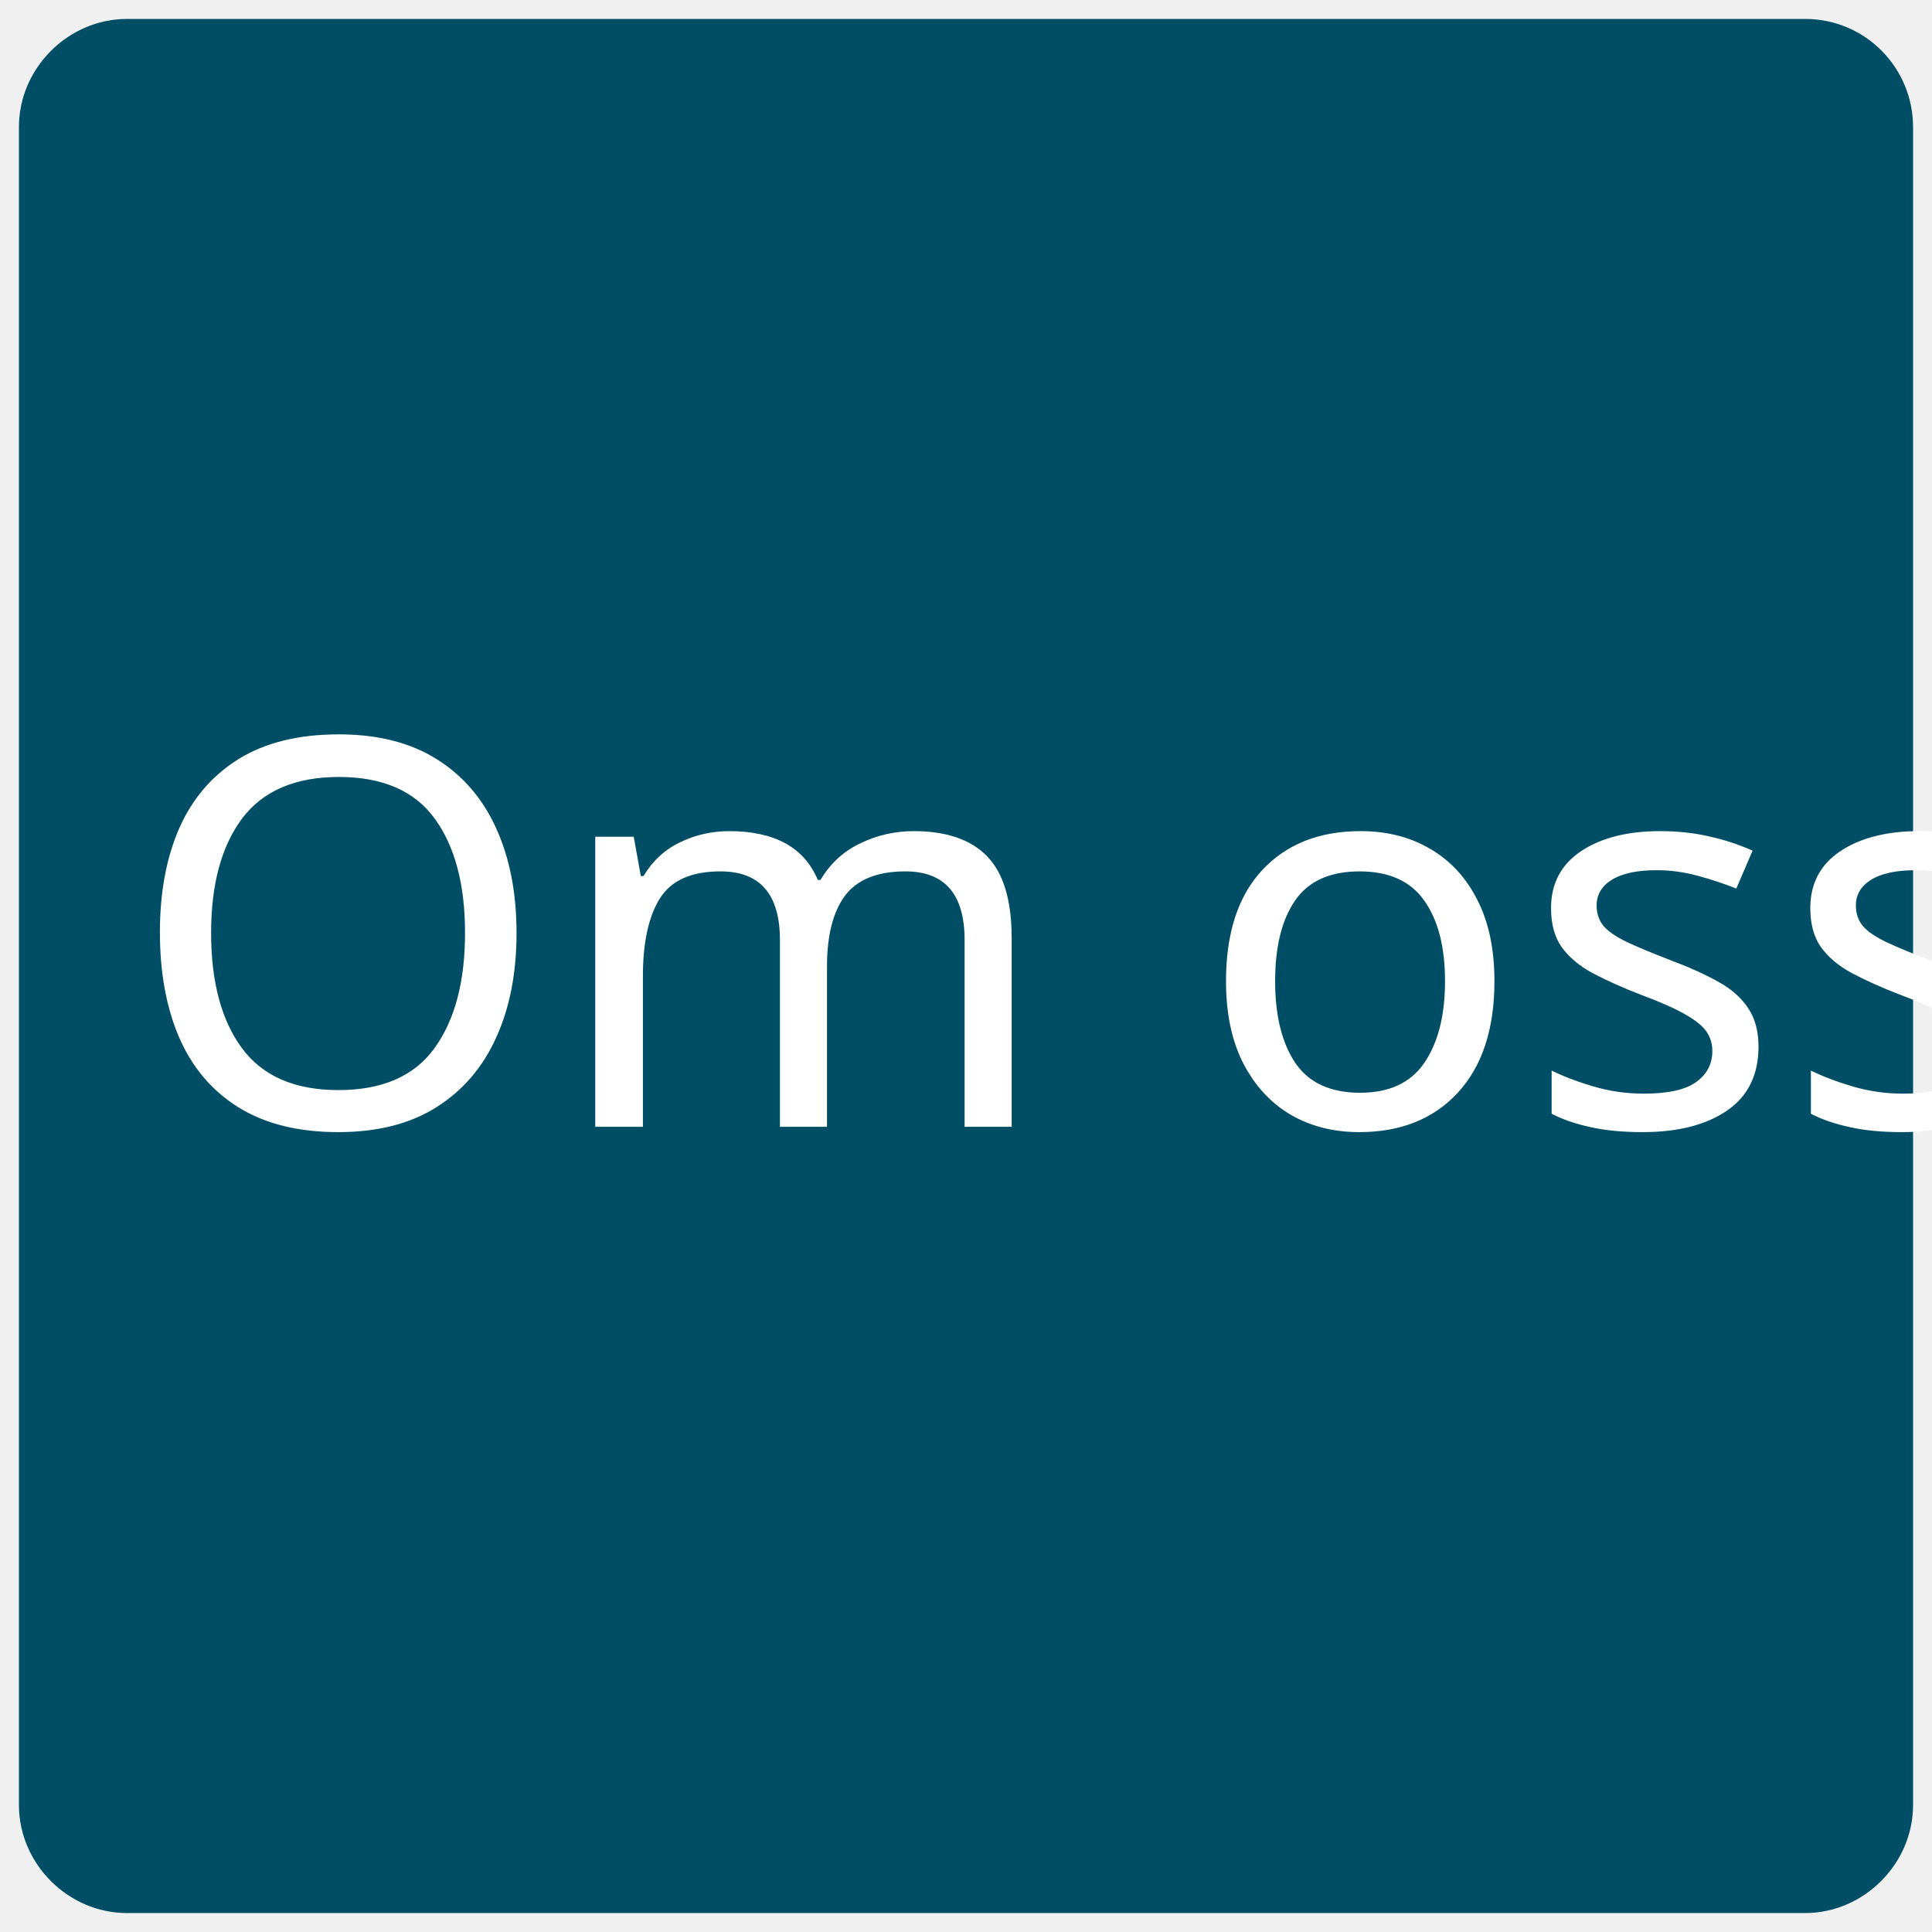
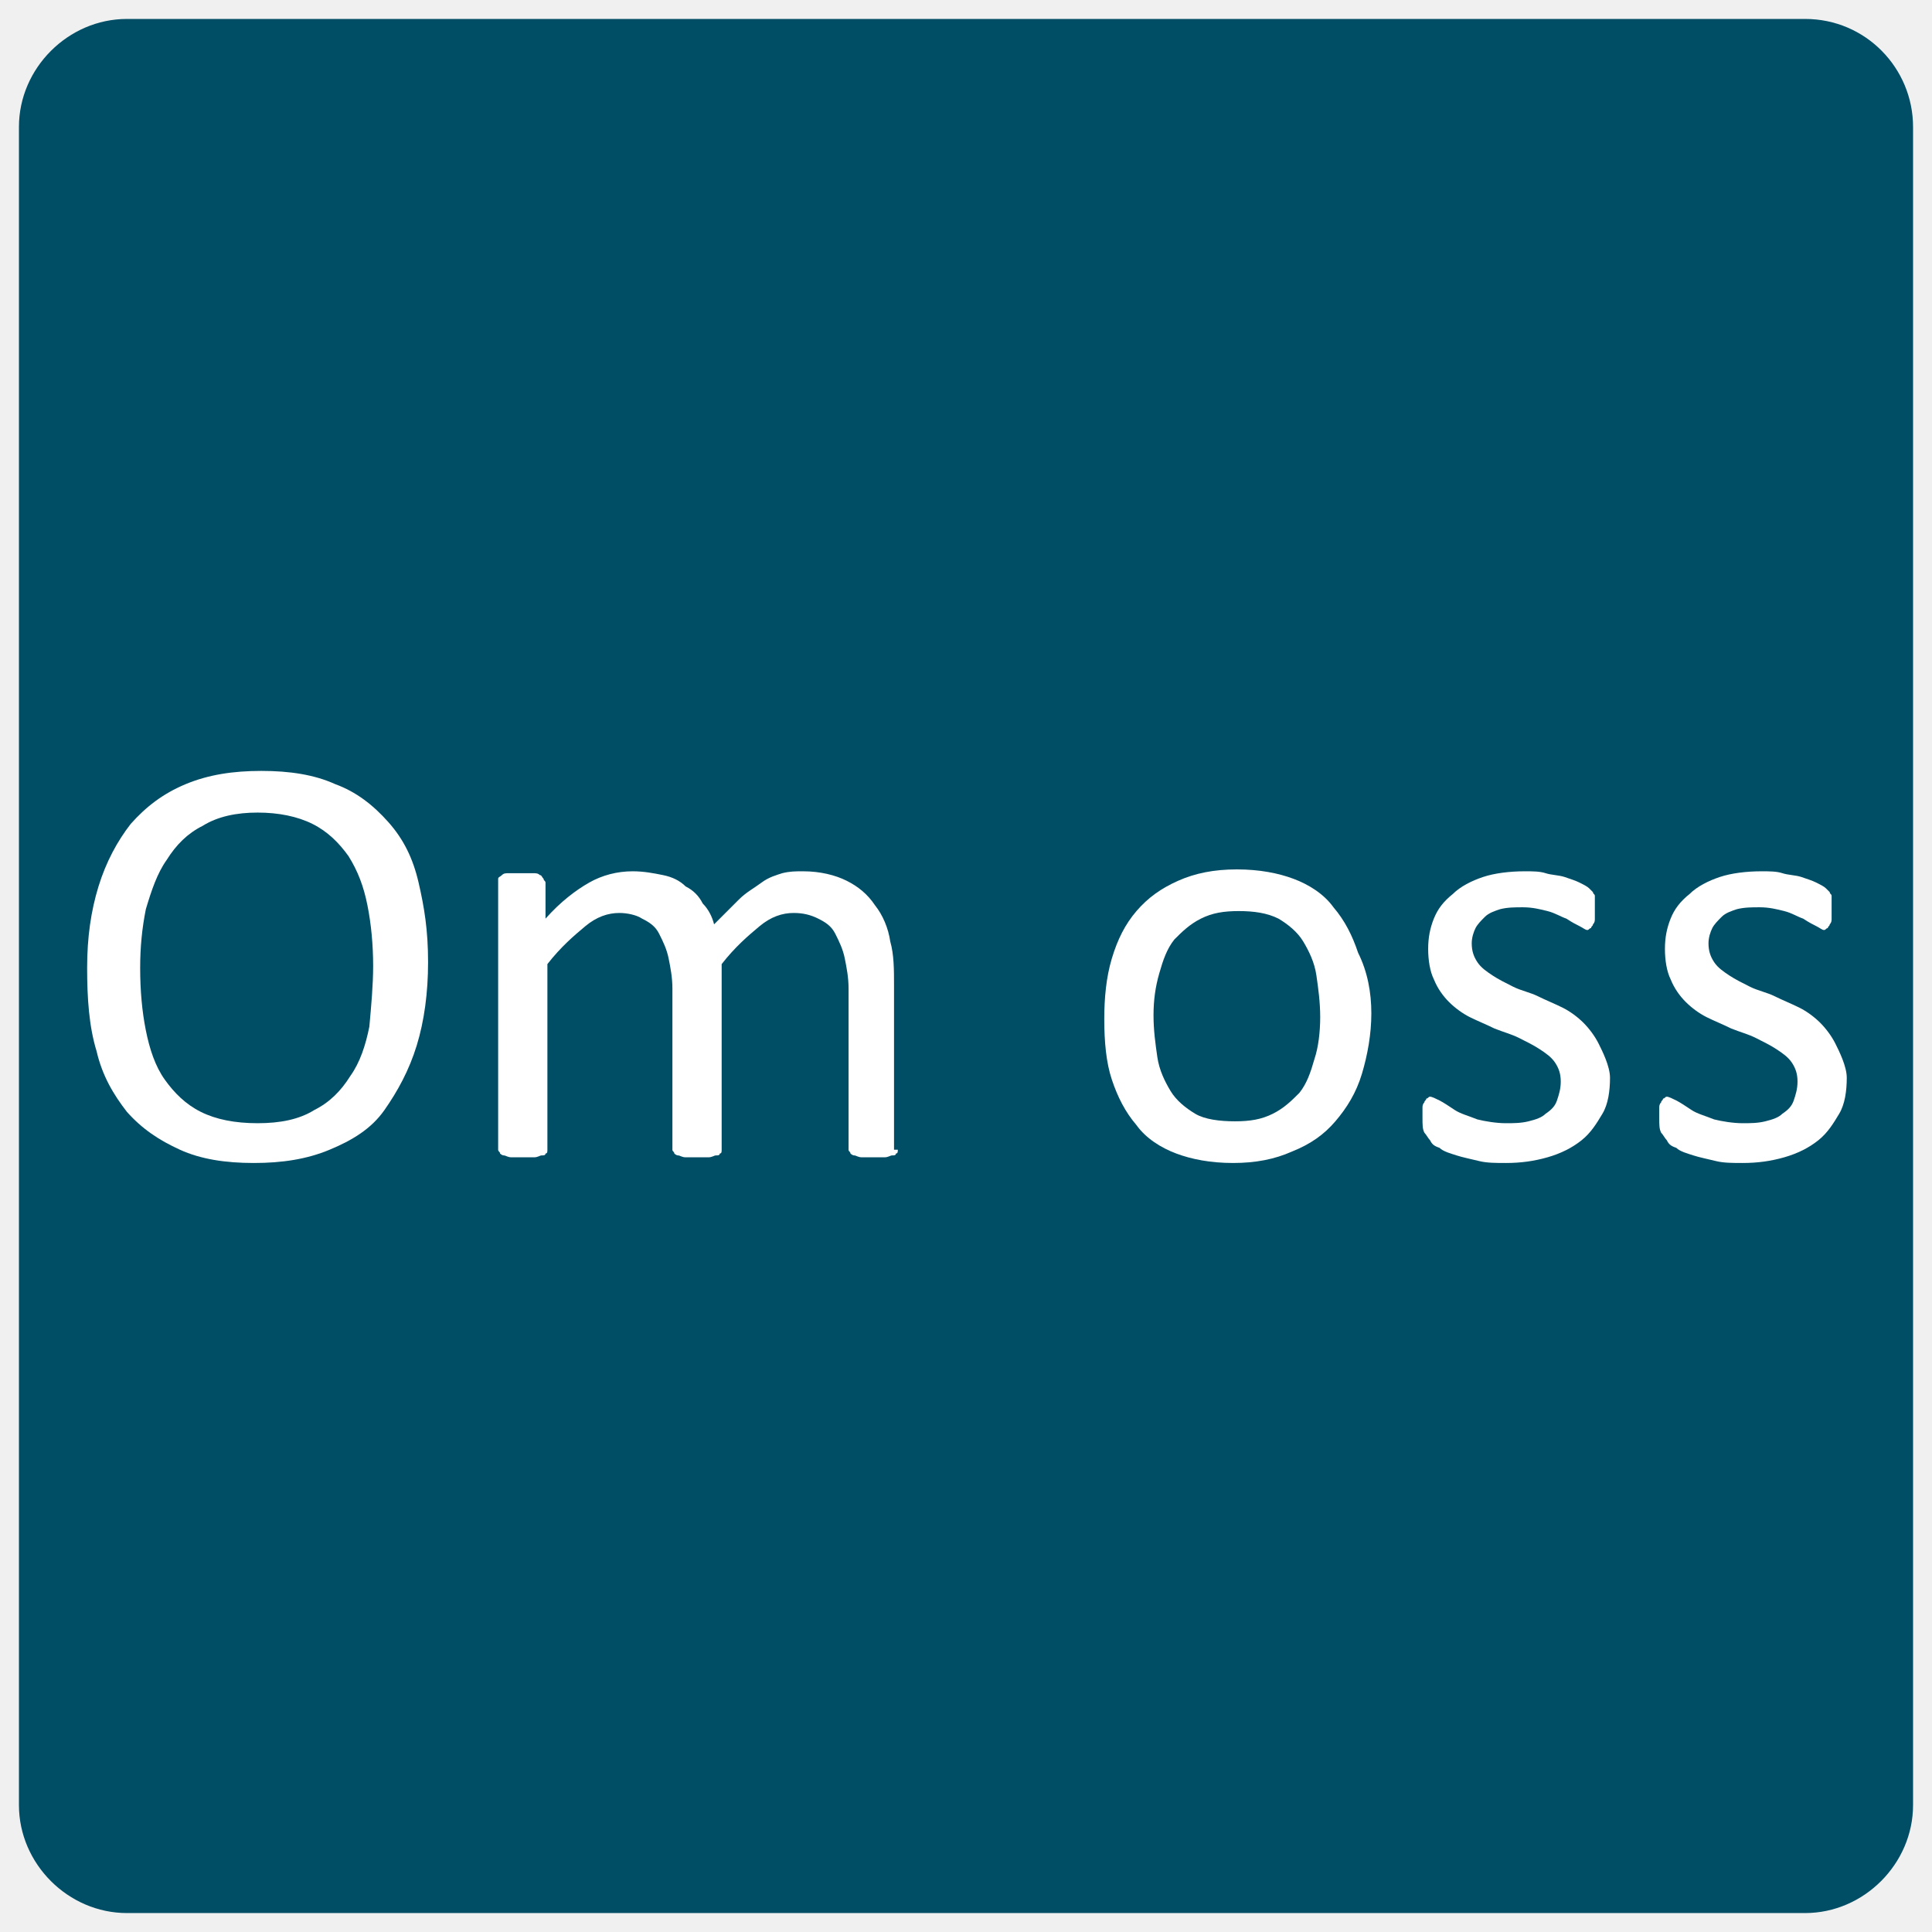
- <svg xmlns="http://www.w3.org/2000/svg" version="1.1" id="Layer_1" x="0px" y="0px" viewBox="0 0 102 102" enable-background="new 0 0 102 102" xml:space="preserve">
-   <path fill="#004E66" d="M95.3,101H6.7C3.6,101,1,98.4,1,95.3V6.7C1,3.6,3.6,1,6.7,1h88.6c3.2,0,5.7,2.6,5.7,5.7v88.6  C101,98.4,98.4,101,95.3,101z" />
-   <rect x="4" y="40.1" fill="none" width="91" height="29.5" />
-   <text transform="matrix(1 0 0 1 6.6921 59.4889)" fill="#FFFFFF" font-family="'Calibri'" font-size="28.571">Om oss</text>
+ <svg xmlns="http://www.w3.org/2000/svg" version="1.1" id="Layer_1" x="0px" y="0px" viewBox="0 65.4 102 102" enable-background="new 0 65.4 102 102" xml:space="preserve">
+   <path fill="#004E66" d="M95.3,166.4H6.7c-3.1,0-5.7-2.6-5.7-5.7V72.1c0-3.1,2.6-5.7,5.7-5.7h88.6c3.2,0,5.7,2.6,5.7,5.7v88.6  C101,163.8,98.4,166.4,95.3,166.4z" />
+   <rect x="4" y="101.7" fill="none" width="91" height="29.5" />
+   <g>
+     <path fill="#FFFFFF" d="M22.6,116.2c0,1.6-0.2,3.1-0.6,4.4c-0.4,1.3-1,2.4-1.7,3.4s-1.7,1.6-2.9,2.1s-2.5,0.7-4,0.7   c-1.5,0-2.8-0.2-3.9-0.7s-2-1.1-2.8-2c-0.7-0.9-1.3-1.9-1.6-3.2c-0.4-1.3-0.5-2.8-0.5-4.4c0-1.6,0.2-3,0.6-4.3   c0.4-1.3,1-2.4,1.7-3.3c0.8-0.9,1.7-1.6,2.9-2.1c1.2-0.5,2.5-0.7,4-0.7c1.5,0,2.8,0.2,3.9,0.7c1.1,0.4,2,1.1,2.8,2s1.3,1.9,1.6,3.2   S22.6,114.5,22.6,116.2z M19.7,116.4c0-1.1-0.1-2.2-0.3-3.2c-0.2-1-0.5-1.8-1-2.6c-0.5-0.7-1.1-1.3-1.9-1.7s-1.8-0.6-2.9-0.6   s-2.1,0.2-2.9,0.7c-0.8,0.4-1.4,1-1.9,1.8c-0.5,0.7-0.8,1.6-1.1,2.6c-0.2,1-0.3,2-0.3,3.1c0,1.2,0.1,2.3,0.3,3.3s0.5,1.9,1,2.6   c0.5,0.7,1.1,1.3,1.9,1.7c0.8,0.4,1.8,0.6,3,0.6c1.2,0,2.2-0.2,3-0.7c0.8-0.4,1.4-1,1.9-1.8c0.5-0.7,0.8-1.6,1-2.6   C19.6,118.5,19.7,117.4,19.7,116.4z" />
+     <path fill="#FFFFFF" d="M47.4,126.1c0,0.1,0,0.2-0.1,0.2c0,0.1-0.1,0.1-0.2,0.1s-0.2,0.1-0.4,0.1c-0.2,0-0.4,0-0.6,0   c-0.3,0-0.5,0-0.6,0c-0.2,0-0.3-0.1-0.4-0.1c-0.1,0-0.2-0.1-0.2-0.1c0-0.1-0.1-0.1-0.1-0.2v-8.5c0-0.6-0.1-1.1-0.2-1.6   c-0.1-0.5-0.3-0.9-0.5-1.3c-0.2-0.4-0.5-0.6-0.9-0.8c-0.4-0.2-0.8-0.3-1.3-0.3c-0.6,0-1.2,0.2-1.8,0.7c-0.6,0.5-1.3,1.1-2,2v9.8   c0,0.1,0,0.2-0.1,0.2c0,0.1-0.1,0.1-0.2,0.1c-0.1,0-0.2,0.1-0.4,0.1c-0.2,0-0.4,0-0.6,0c-0.2,0-0.4,0-0.6,0c-0.2,0-0.3-0.1-0.4-0.1   c-0.1,0-0.2-0.1-0.2-0.1c0-0.1-0.1-0.1-0.1-0.2v-8.5c0-0.6-0.1-1.1-0.2-1.6c-0.1-0.5-0.3-0.9-0.5-1.3c-0.2-0.4-0.5-0.6-0.9-0.8   c-0.3-0.2-0.8-0.3-1.2-0.3c-0.6,0-1.2,0.2-1.8,0.7c-0.6,0.5-1.3,1.1-2,2v9.8c0,0.1,0,0.2-0.1,0.2c0,0.1-0.1,0.1-0.2,0.1   s-0.2,0.1-0.4,0.1c-0.2,0-0.4,0-0.6,0c-0.3,0-0.5,0-0.6,0c-0.2,0-0.3-0.1-0.4-0.1c-0.1,0-0.2-0.1-0.2-0.1c0-0.1-0.1-0.1-0.1-0.2   v-14.1c0-0.1,0-0.2,0-0.2c0-0.1,0.1-0.1,0.2-0.2s0.2-0.1,0.4-0.1c0.1,0,0.3,0,0.6,0c0.2,0,0.4,0,0.6,0c0.2,0,0.3,0,0.4,0.1   c0.1,0,0.1,0.1,0.2,0.2c0,0.1,0.1,0.1,0.1,0.2v1.9c0.8-0.9,1.6-1.5,2.3-1.9c0.7-0.4,1.5-0.6,2.3-0.6c0.6,0,1.1,0.1,1.6,0.2   c0.5,0.1,0.9,0.3,1.2,0.6c0.4,0.2,0.7,0.5,0.9,0.9c0.3,0.3,0.5,0.7,0.6,1.1c0.5-0.5,0.9-0.9,1.3-1.3c0.4-0.4,0.8-0.6,1.2-0.9   s0.8-0.4,1.1-0.5c0.4-0.1,0.7-0.1,1.1-0.1c0.9,0,1.7,0.2,2.3,0.5c0.6,0.3,1.1,0.7,1.5,1.3c0.4,0.5,0.7,1.2,0.8,1.9   c0.2,0.7,0.2,1.5,0.2,2.3V126.1z" />
+     <path fill="#FFFFFF" d="M72.4,118.9c0,1.1-0.2,2.2-0.5,3.2c-0.3,1-0.8,1.8-1.4,2.5c-0.6,0.7-1.3,1.2-2.3,1.6   c-0.9,0.4-1.9,0.6-3.1,0.6c-1.2,0-2.2-0.2-3-0.5s-1.6-0.8-2.1-1.5c-0.6-0.7-1-1.5-1.3-2.4s-0.4-2-0.4-3.2c0-1.1,0.1-2.2,0.4-3.2   c0.3-1,0.7-1.8,1.3-2.5c0.6-0.7,1.3-1.2,2.2-1.6c0.9-0.4,1.9-0.6,3.1-0.6c1.2,0,2.2,0.2,3,0.5s1.6,0.8,2.1,1.5   c0.6,0.7,1,1.5,1.3,2.4C72.2,116.7,72.4,117.8,72.4,118.9z M69.7,119.1c0-0.8-0.1-1.5-0.2-2.2c-0.1-0.7-0.4-1.3-0.7-1.8   c-0.3-0.5-0.8-0.9-1.3-1.2c-0.6-0.3-1.3-0.4-2.1-0.4c-0.8,0-1.4,0.1-2,0.4c-0.6,0.3-1,0.7-1.4,1.1c-0.4,0.5-0.6,1.1-0.8,1.8   c-0.2,0.7-0.3,1.4-0.3,2.2c0,0.8,0.1,1.5,0.2,2.2c0.1,0.7,0.4,1.3,0.7,1.8c0.3,0.5,0.8,0.9,1.3,1.2s1.3,0.4,2.1,0.4   c0.8,0,1.4-0.1,2-0.4c0.6-0.3,1-0.7,1.4-1.1c0.4-0.5,0.6-1.1,0.8-1.8C69.6,120.7,69.7,119.9,69.7,119.1z" />
+     <path fill="#FFFFFF" d="M85,122.3c0,0.7-0.1,1.4-0.4,1.9s-0.6,1-1.1,1.4c-0.5,0.4-1.1,0.7-1.8,0.9c-0.7,0.2-1.4,0.3-2.2,0.3   c-0.5,0-1,0-1.4-0.1s-0.9-0.2-1.2-0.3s-0.7-0.2-0.9-0.4c-0.3-0.1-0.4-0.2-0.5-0.4c-0.1-0.1-0.2-0.3-0.3-0.4   c-0.1-0.2-0.1-0.4-0.1-0.8c0-0.2,0-0.4,0-0.5c0-0.1,0-0.2,0.1-0.3c0-0.1,0.1-0.1,0.1-0.2c0.1,0,0.1-0.1,0.2-0.1   c0.1,0,0.3,0.1,0.5,0.2c0.2,0.1,0.5,0.3,0.8,0.5c0.3,0.2,0.7,0.3,1.2,0.5c0.4,0.1,1,0.2,1.5,0.2c0.4,0,0.8,0,1.2-0.1   c0.4-0.1,0.7-0.2,0.9-0.4c0.3-0.2,0.5-0.4,0.6-0.7s0.2-0.6,0.2-1c0-0.4-0.1-0.7-0.3-1c-0.2-0.3-0.5-0.5-0.8-0.7   c-0.3-0.2-0.7-0.4-1.1-0.6c-0.4-0.2-0.8-0.3-1.3-0.5c-0.4-0.2-0.9-0.4-1.3-0.6c-0.4-0.2-0.8-0.5-1.1-0.8c-0.3-0.3-0.6-0.7-0.8-1.2   c-0.2-0.4-0.3-1-0.3-1.6c0-0.6,0.1-1.1,0.3-1.6c0.2-0.5,0.5-0.9,1-1.3c0.4-0.4,1-0.7,1.6-0.9c0.6-0.2,1.4-0.3,2.2-0.3   c0.4,0,0.8,0,1.1,0.1s0.7,0.1,1,0.2c0.3,0.1,0.6,0.2,0.8,0.3c0.2,0.1,0.4,0.2,0.5,0.3c0.1,0.1,0.2,0.2,0.2,0.2   c0,0.1,0.1,0.1,0.1,0.2s0,0.2,0,0.3c0,0.1,0,0.3,0,0.4c0,0.2,0,0.3,0,0.5c0,0.1,0,0.2-0.1,0.3c0,0.1-0.1,0.1-0.1,0.2   c-0.1,0-0.1,0.1-0.2,0.1c-0.1,0-0.2-0.1-0.4-0.2c-0.2-0.1-0.4-0.2-0.7-0.4c-0.3-0.1-0.6-0.3-1-0.4c-0.4-0.1-0.8-0.2-1.3-0.2   c-0.4,0-0.8,0-1.2,0.1c-0.3,0.1-0.6,0.2-0.8,0.4c-0.2,0.2-0.4,0.4-0.5,0.6s-0.2,0.5-0.2,0.8c0,0.4,0.1,0.7,0.3,1   c0.2,0.3,0.5,0.5,0.8,0.7c0.3,0.2,0.7,0.4,1.1,0.6c0.4,0.2,0.9,0.3,1.3,0.5c0.4,0.2,0.9,0.4,1.3,0.6c0.4,0.2,0.8,0.5,1.1,0.8   c0.3,0.3,0.6,0.7,0.8,1.1S85,121.7,85,122.3z" />
+     <path fill="#FFFFFF" d="M97.5,122.3c0,0.7-0.1,1.4-0.4,1.9s-0.6,1-1.1,1.4c-0.5,0.4-1.1,0.7-1.8,0.9c-0.7,0.2-1.4,0.3-2.2,0.3   c-0.5,0-1,0-1.4-0.1s-0.9-0.2-1.2-0.3s-0.7-0.2-0.9-0.4c-0.3-0.1-0.4-0.2-0.5-0.4c-0.1-0.1-0.2-0.3-0.3-0.4   c-0.1-0.2-0.1-0.4-0.1-0.8c0-0.2,0-0.4,0-0.5c0-0.1,0-0.2,0.1-0.3c0-0.1,0.1-0.1,0.1-0.2c0.1,0,0.1-0.1,0.2-0.1   c0.1,0,0.3,0.1,0.5,0.2c0.2,0.1,0.5,0.3,0.8,0.5c0.3,0.2,0.7,0.3,1.2,0.5c0.4,0.1,1,0.2,1.5,0.2c0.4,0,0.8,0,1.2-0.1   c0.4-0.1,0.7-0.2,0.9-0.4c0.3-0.2,0.5-0.4,0.6-0.7s0.2-0.6,0.2-1c0-0.4-0.1-0.7-0.3-1c-0.2-0.3-0.5-0.5-0.8-0.7   c-0.3-0.2-0.7-0.4-1.1-0.6c-0.4-0.2-0.8-0.3-1.3-0.5c-0.4-0.2-0.9-0.4-1.3-0.6c-0.4-0.2-0.8-0.5-1.1-0.8c-0.3-0.3-0.6-0.7-0.8-1.2   c-0.2-0.4-0.3-1-0.3-1.6c0-0.6,0.1-1.1,0.3-1.6c0.2-0.5,0.5-0.9,1-1.3c0.4-0.4,1-0.7,1.6-0.9c0.6-0.2,1.4-0.3,2.2-0.3   c0.4,0,0.8,0,1.1,0.1s0.7,0.1,1,0.2c0.3,0.1,0.6,0.2,0.8,0.3c0.2,0.1,0.4,0.2,0.5,0.3c0.1,0.1,0.2,0.2,0.2,0.2   c0,0.1,0.1,0.1,0.1,0.2s0,0.2,0,0.3c0,0.1,0,0.3,0,0.4c0,0.2,0,0.3,0,0.5c0,0.1,0,0.2-0.1,0.3c0,0.1-0.1,0.1-0.1,0.2   c-0.1,0-0.1,0.1-0.2,0.1c-0.1,0-0.2-0.1-0.4-0.2c-0.2-0.1-0.4-0.2-0.7-0.4c-0.3-0.1-0.6-0.3-1-0.4c-0.4-0.1-0.8-0.2-1.3-0.2   c-0.4,0-0.8,0-1.2,0.1c-0.3,0.1-0.6,0.2-0.8,0.4c-0.2,0.2-0.4,0.4-0.5,0.6s-0.2,0.5-0.2,0.8c0,0.4,0.1,0.7,0.3,1   c0.2,0.3,0.5,0.5,0.8,0.7c0.3,0.2,0.7,0.4,1.1,0.6c0.4,0.2,0.9,0.3,1.3,0.5c0.4,0.2,0.9,0.4,1.3,0.6c0.4,0.2,0.8,0.5,1.1,0.8   c0.3,0.3,0.6,0.7,0.8,1.1S97.5,121.7,97.5,122.3z" />
+   </g>
</svg>
